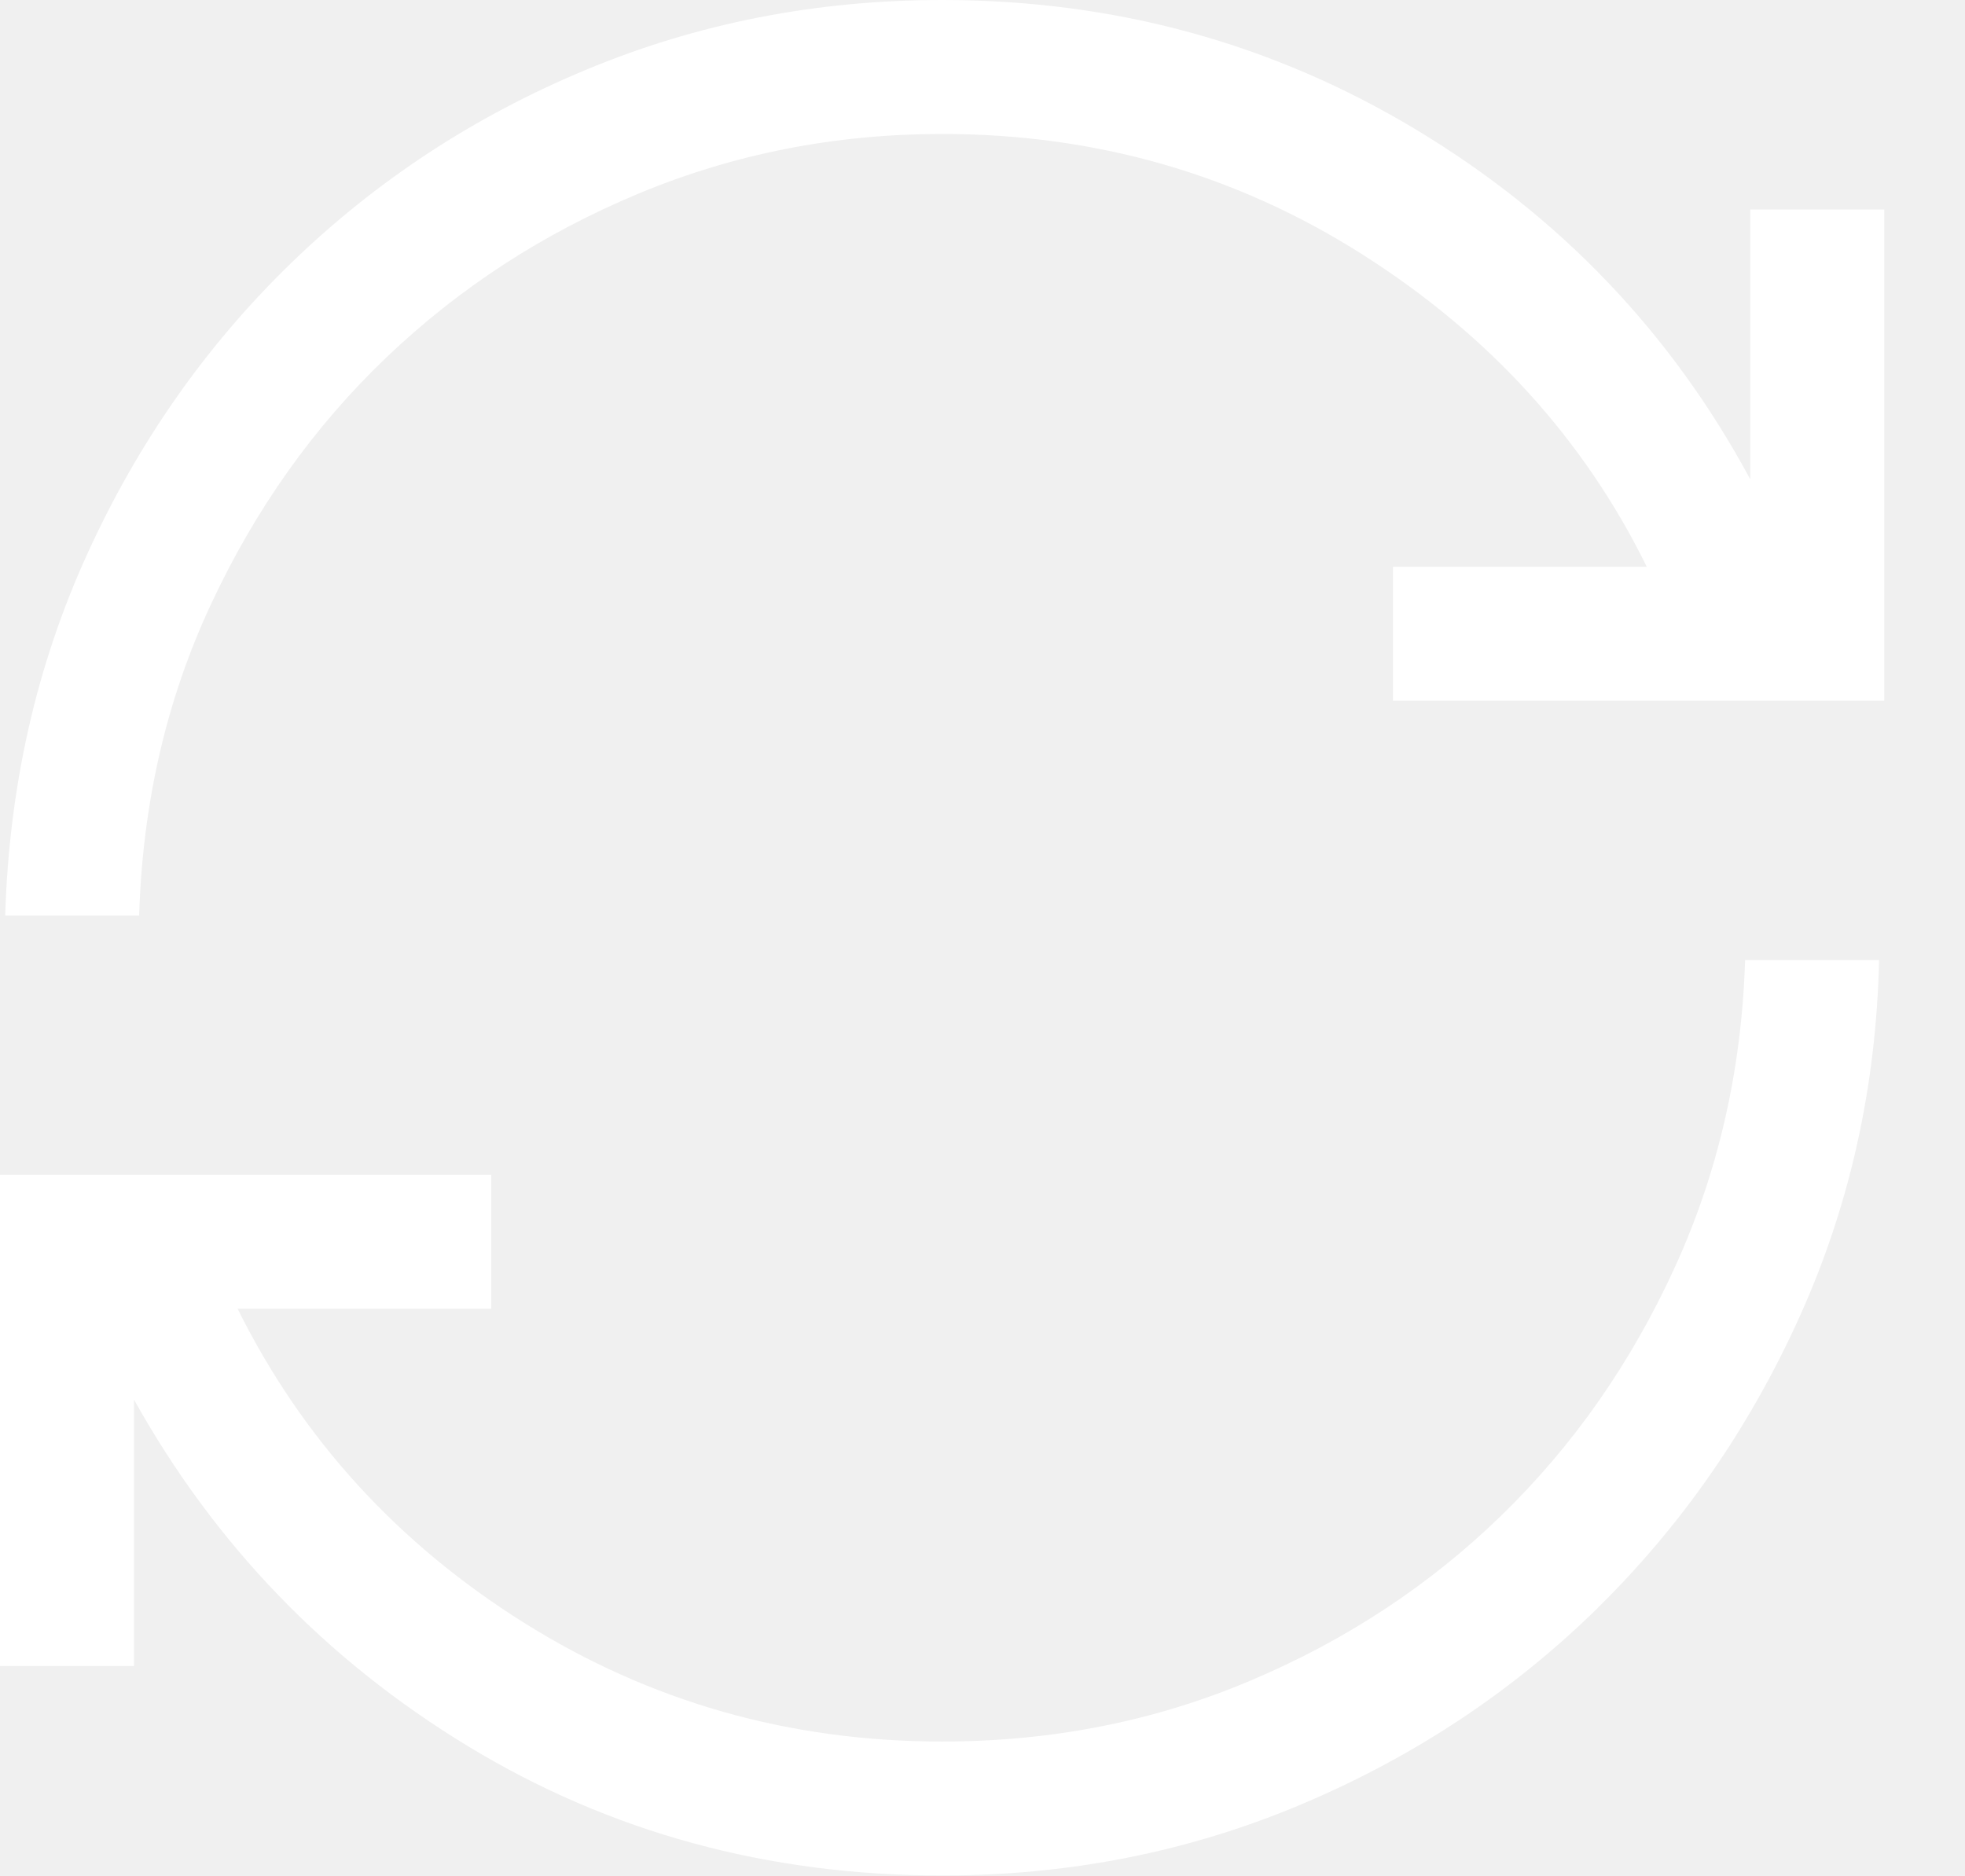
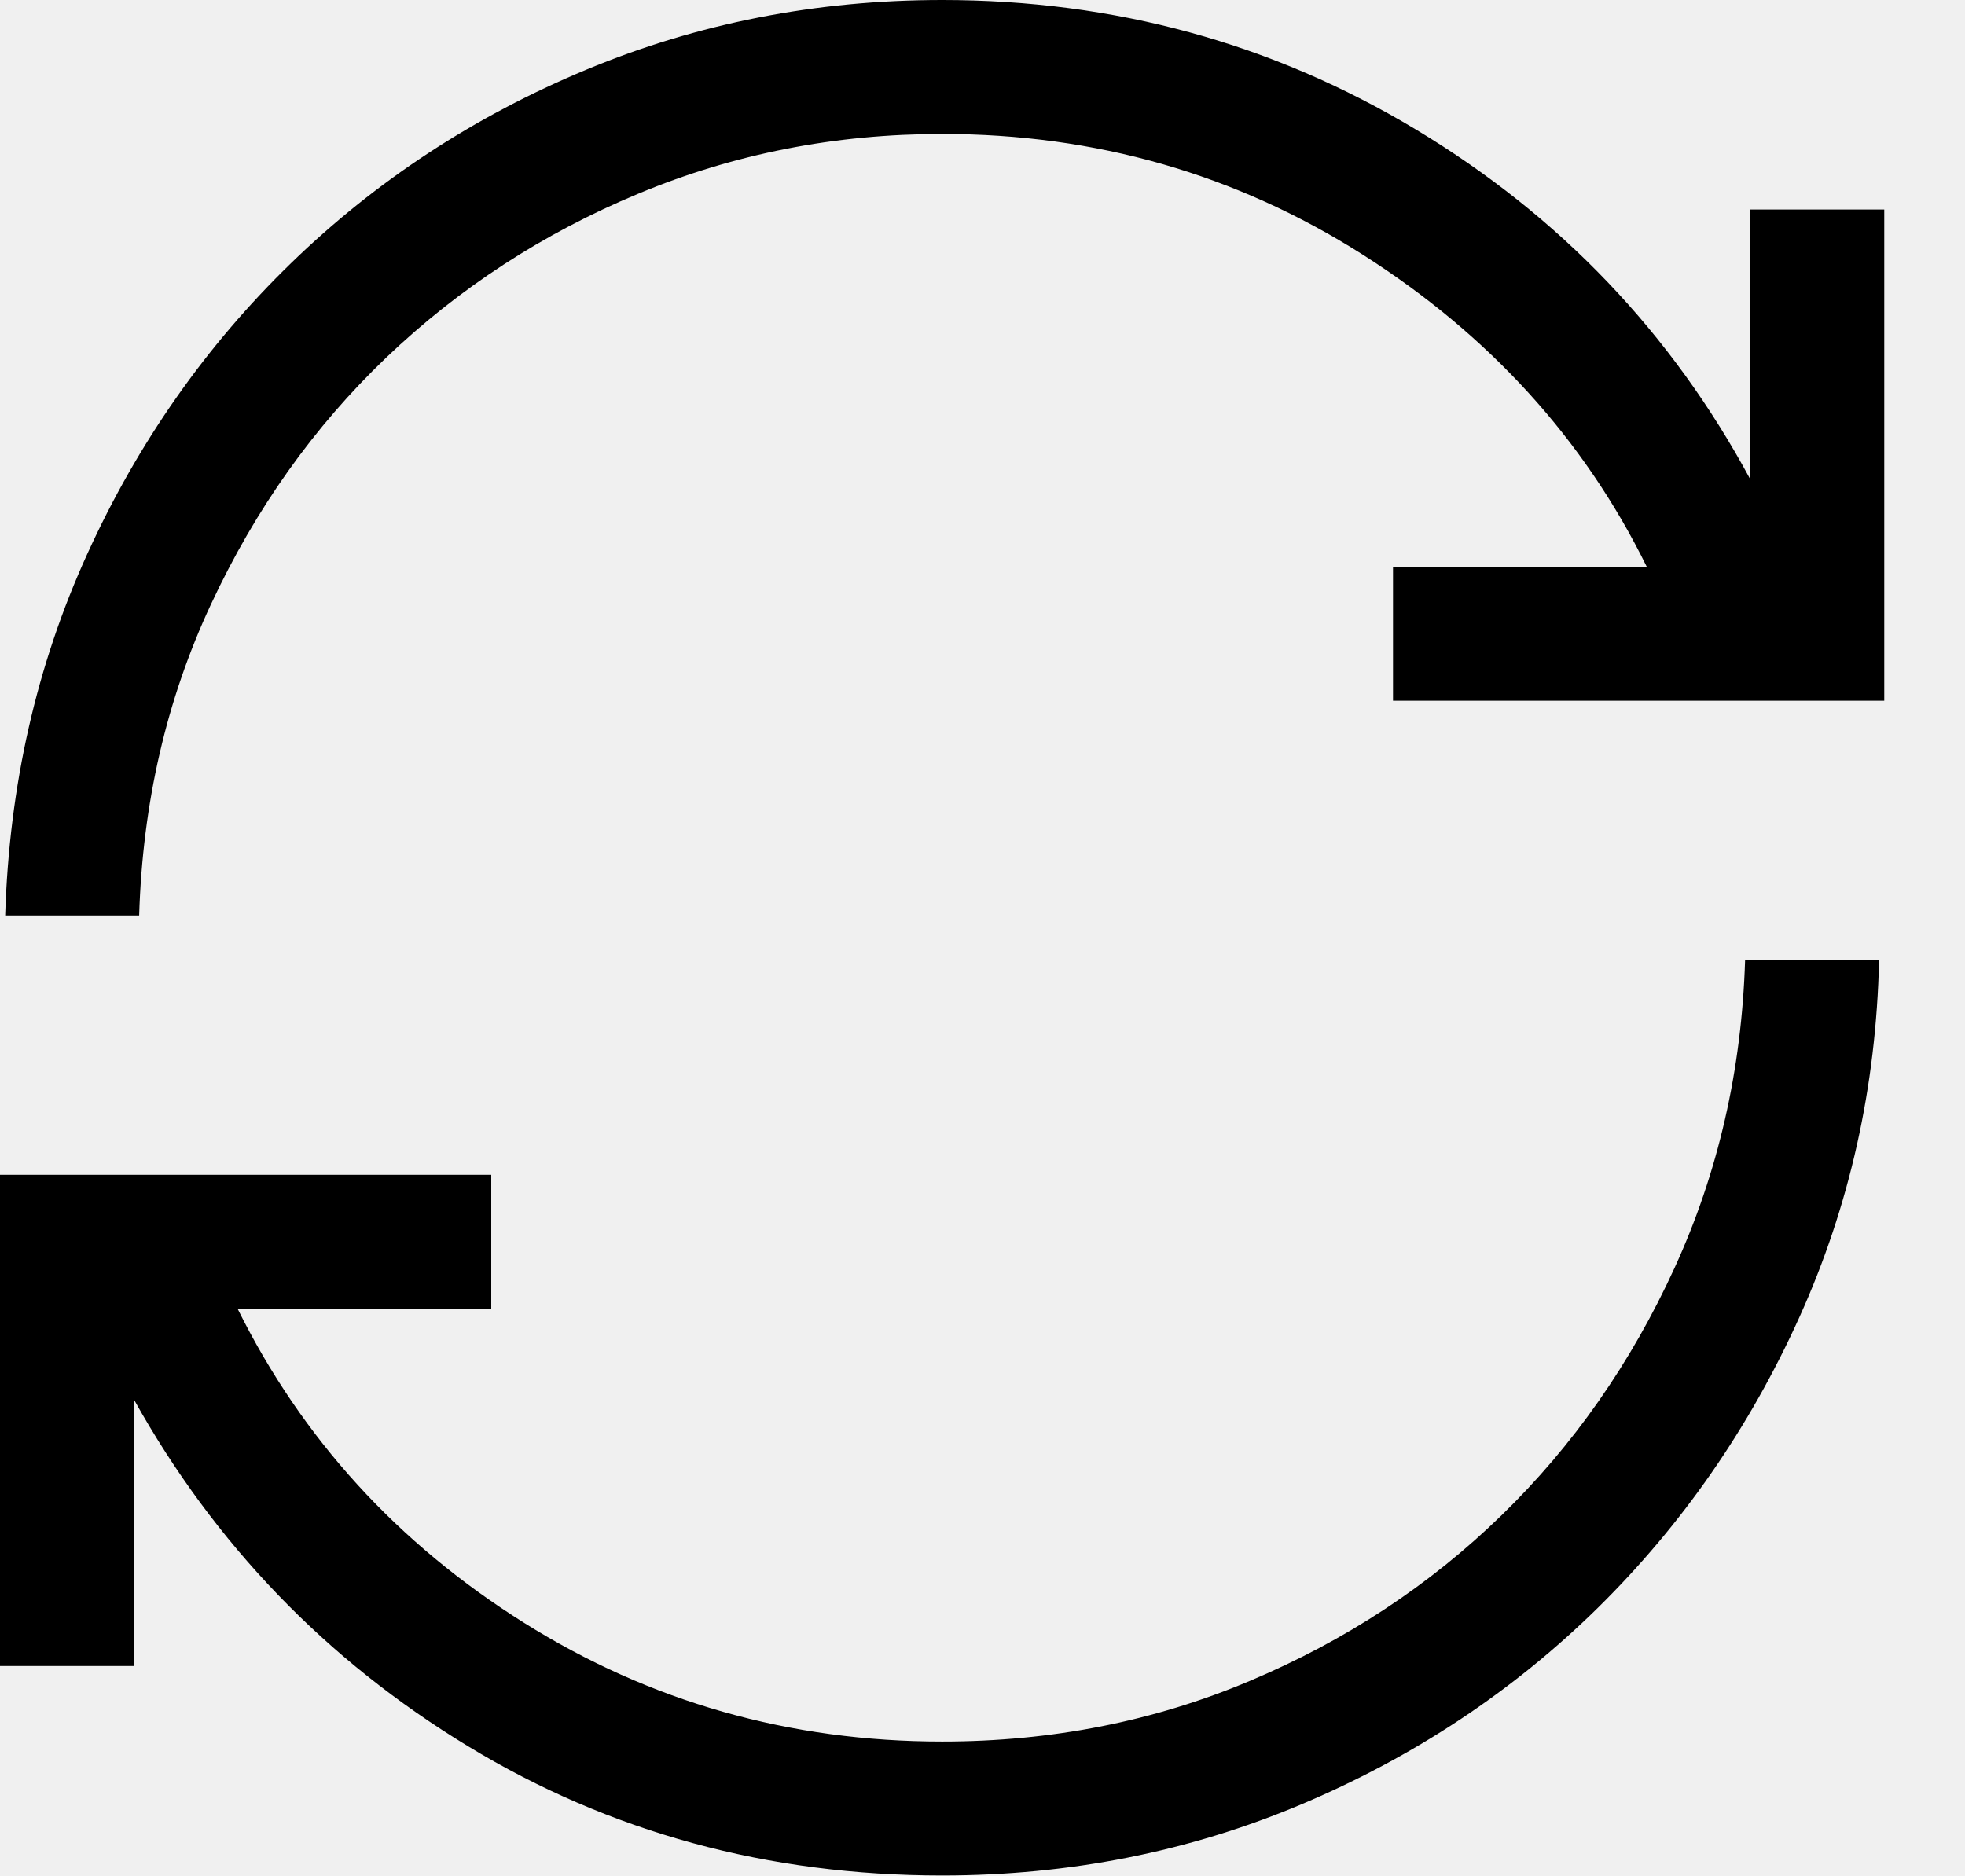
- <svg xmlns="http://www.w3.org/2000/svg" width="22" height="21" viewBox="0 0 22 21" fill="none">
-   <path d="M10.548 21C8.598 21 6.828 20.517 5.239 19.552C3.65 18.586 2.404 17.293 1.5 15.671V18.654H0V13.154H5.5V14.654H2.66C3.383 16.11 4.451 17.282 5.865 18.169C7.279 19.056 8.84 19.5 10.548 19.5C11.772 19.5 12.921 19.274 13.993 18.821C15.066 18.369 16.005 17.751 16.81 16.968C17.615 16.186 18.261 15.261 18.749 14.195C19.237 13.129 19.5 11.981 19.538 10.75H21.038C21.006 12.171 20.709 13.502 20.147 14.746C19.585 15.99 18.831 17.076 17.886 18.006C16.94 18.935 15.838 19.667 14.578 20.2C13.318 20.733 11.975 21 10.548 21ZM0.058 10.25C0.103 8.797 0.409 7.448 0.978 6.201C1.546 4.954 2.307 3.869 3.259 2.946C4.211 2.023 5.312 1.301 6.562 0.781C7.812 0.26 9.14 0 10.548 0C12.479 0 14.248 0.484 15.857 1.453C17.465 2.421 18.712 3.726 19.596 5.367V2.346H21.096V7.846H15.596V6.346H18.437C17.733 4.915 16.672 3.75 15.255 2.85C13.838 1.95 12.269 1.5 10.548 1.5C9.349 1.5 8.215 1.723 7.146 2.169C6.077 2.615 5.137 3.227 4.325 4.003C3.513 4.779 2.859 5.7 2.362 6.766C1.864 7.832 1.596 8.994 1.558 10.25L0.058 10.25Z" fill="white" />
+ <svg xmlns="http://www.w3.org/2000/svg" viewBox="0 0 22 21" fill="none">
+   <path d="M10.548 21C8.598 21 6.828 20.517 5.239 19.552C3.65 18.586 2.404 17.293 1.5 15.671V18.654H0V13.154H5.5V14.654H2.66C3.383 16.11 4.451 17.282 5.865 18.169C7.279 19.056 8.84 19.5 10.548 19.5C11.772 19.5 12.921 19.274 13.993 18.821C15.066 18.369 16.005 17.751 16.81 16.968C17.615 16.186 18.261 15.261 18.749 14.195C19.237 13.129 19.5 11.981 19.538 10.75H21.038C21.006 12.171 20.709 13.502 20.147 14.746C19.585 15.99 18.831 17.076 17.886 18.006C16.94 18.935 15.838 19.667 14.578 20.2C13.318 20.733 11.975 21 10.548 21ZM0.058 10.25C0.103 8.797 0.409 7.448 0.978 6.201C1.546 4.954 2.307 3.869 3.259 2.946C4.211 2.023 5.312 1.301 6.562 0.781C7.812 0.26 9.14 0 10.548 0C12.479 0 14.248 0.484 15.857 1.453C17.465 2.421 18.712 3.726 19.596 5.367V2.346H21.096V7.846H15.596V6.346H18.437C17.733 4.915 16.672 3.75 15.255 2.85C13.838 1.95 12.269 1.5 10.548 1.5C9.349 1.5 8.215 1.723 7.146 2.169C6.077 2.615 5.137 3.227 4.325 4.003C3.513 4.779 2.859 5.7 2.362 6.766C1.864 7.832 1.596 8.994 1.558 10.25L0.058 10.25Z" fill="currentColor" />
</svg>
